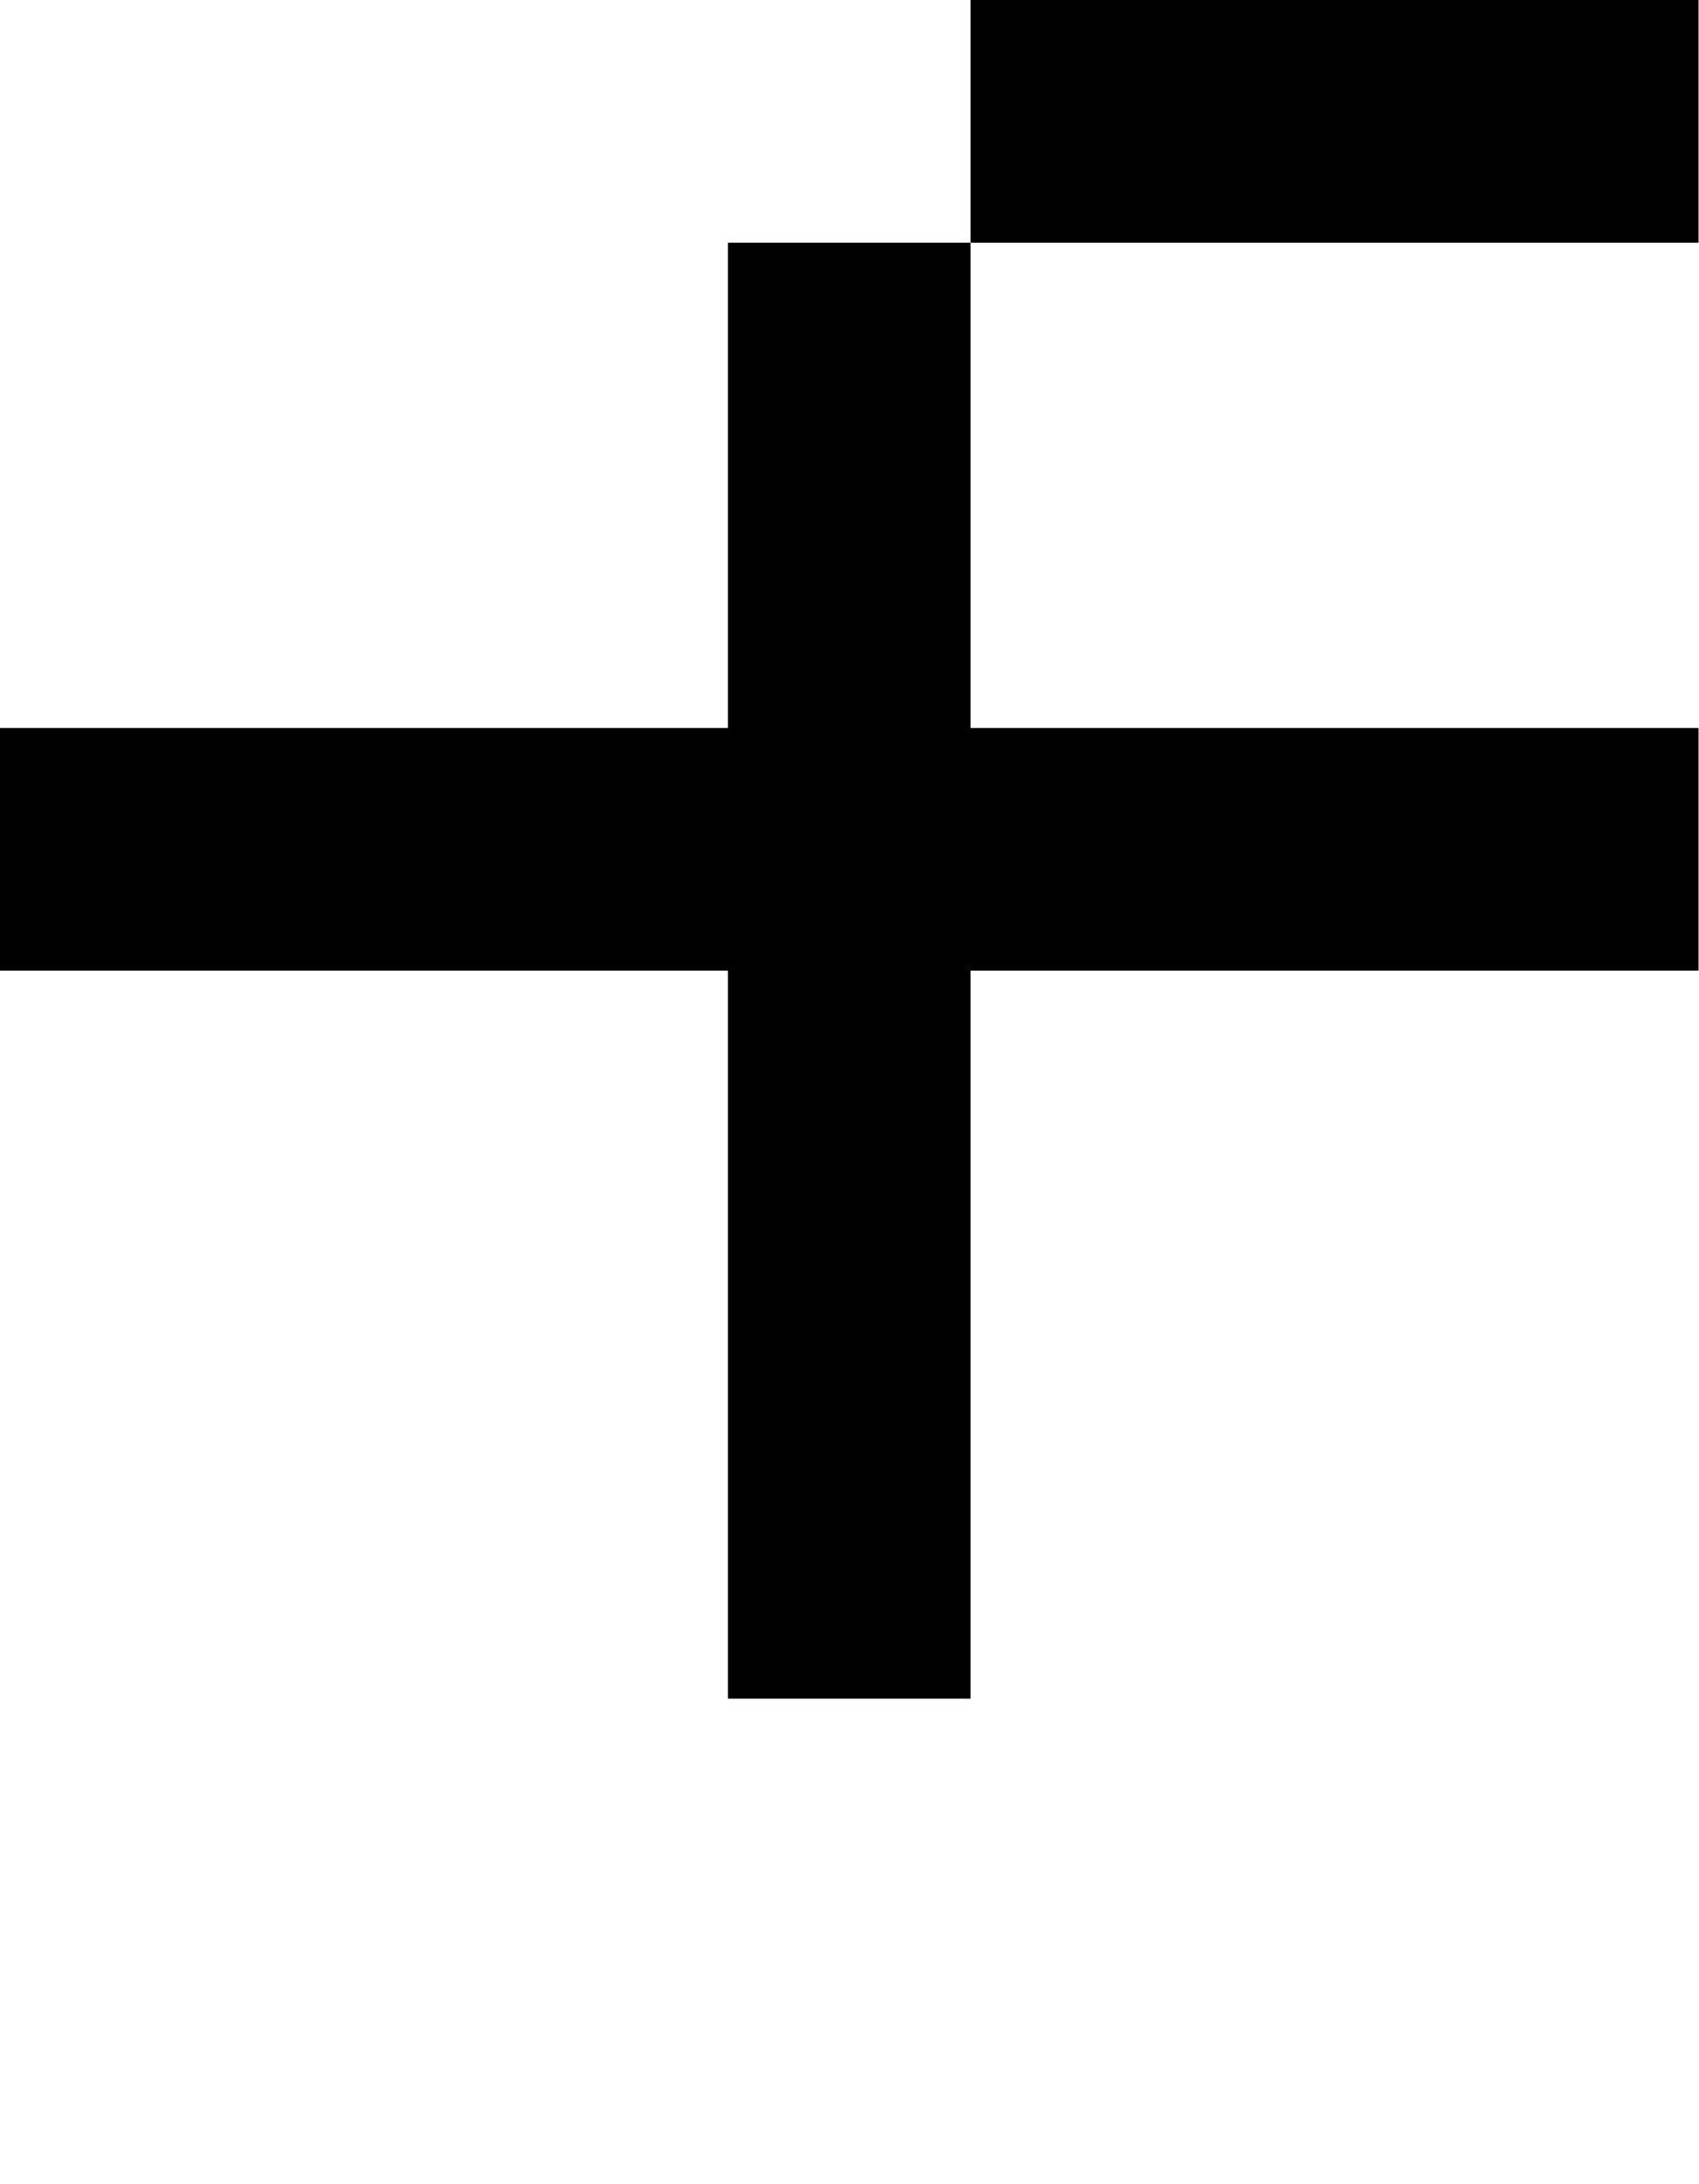
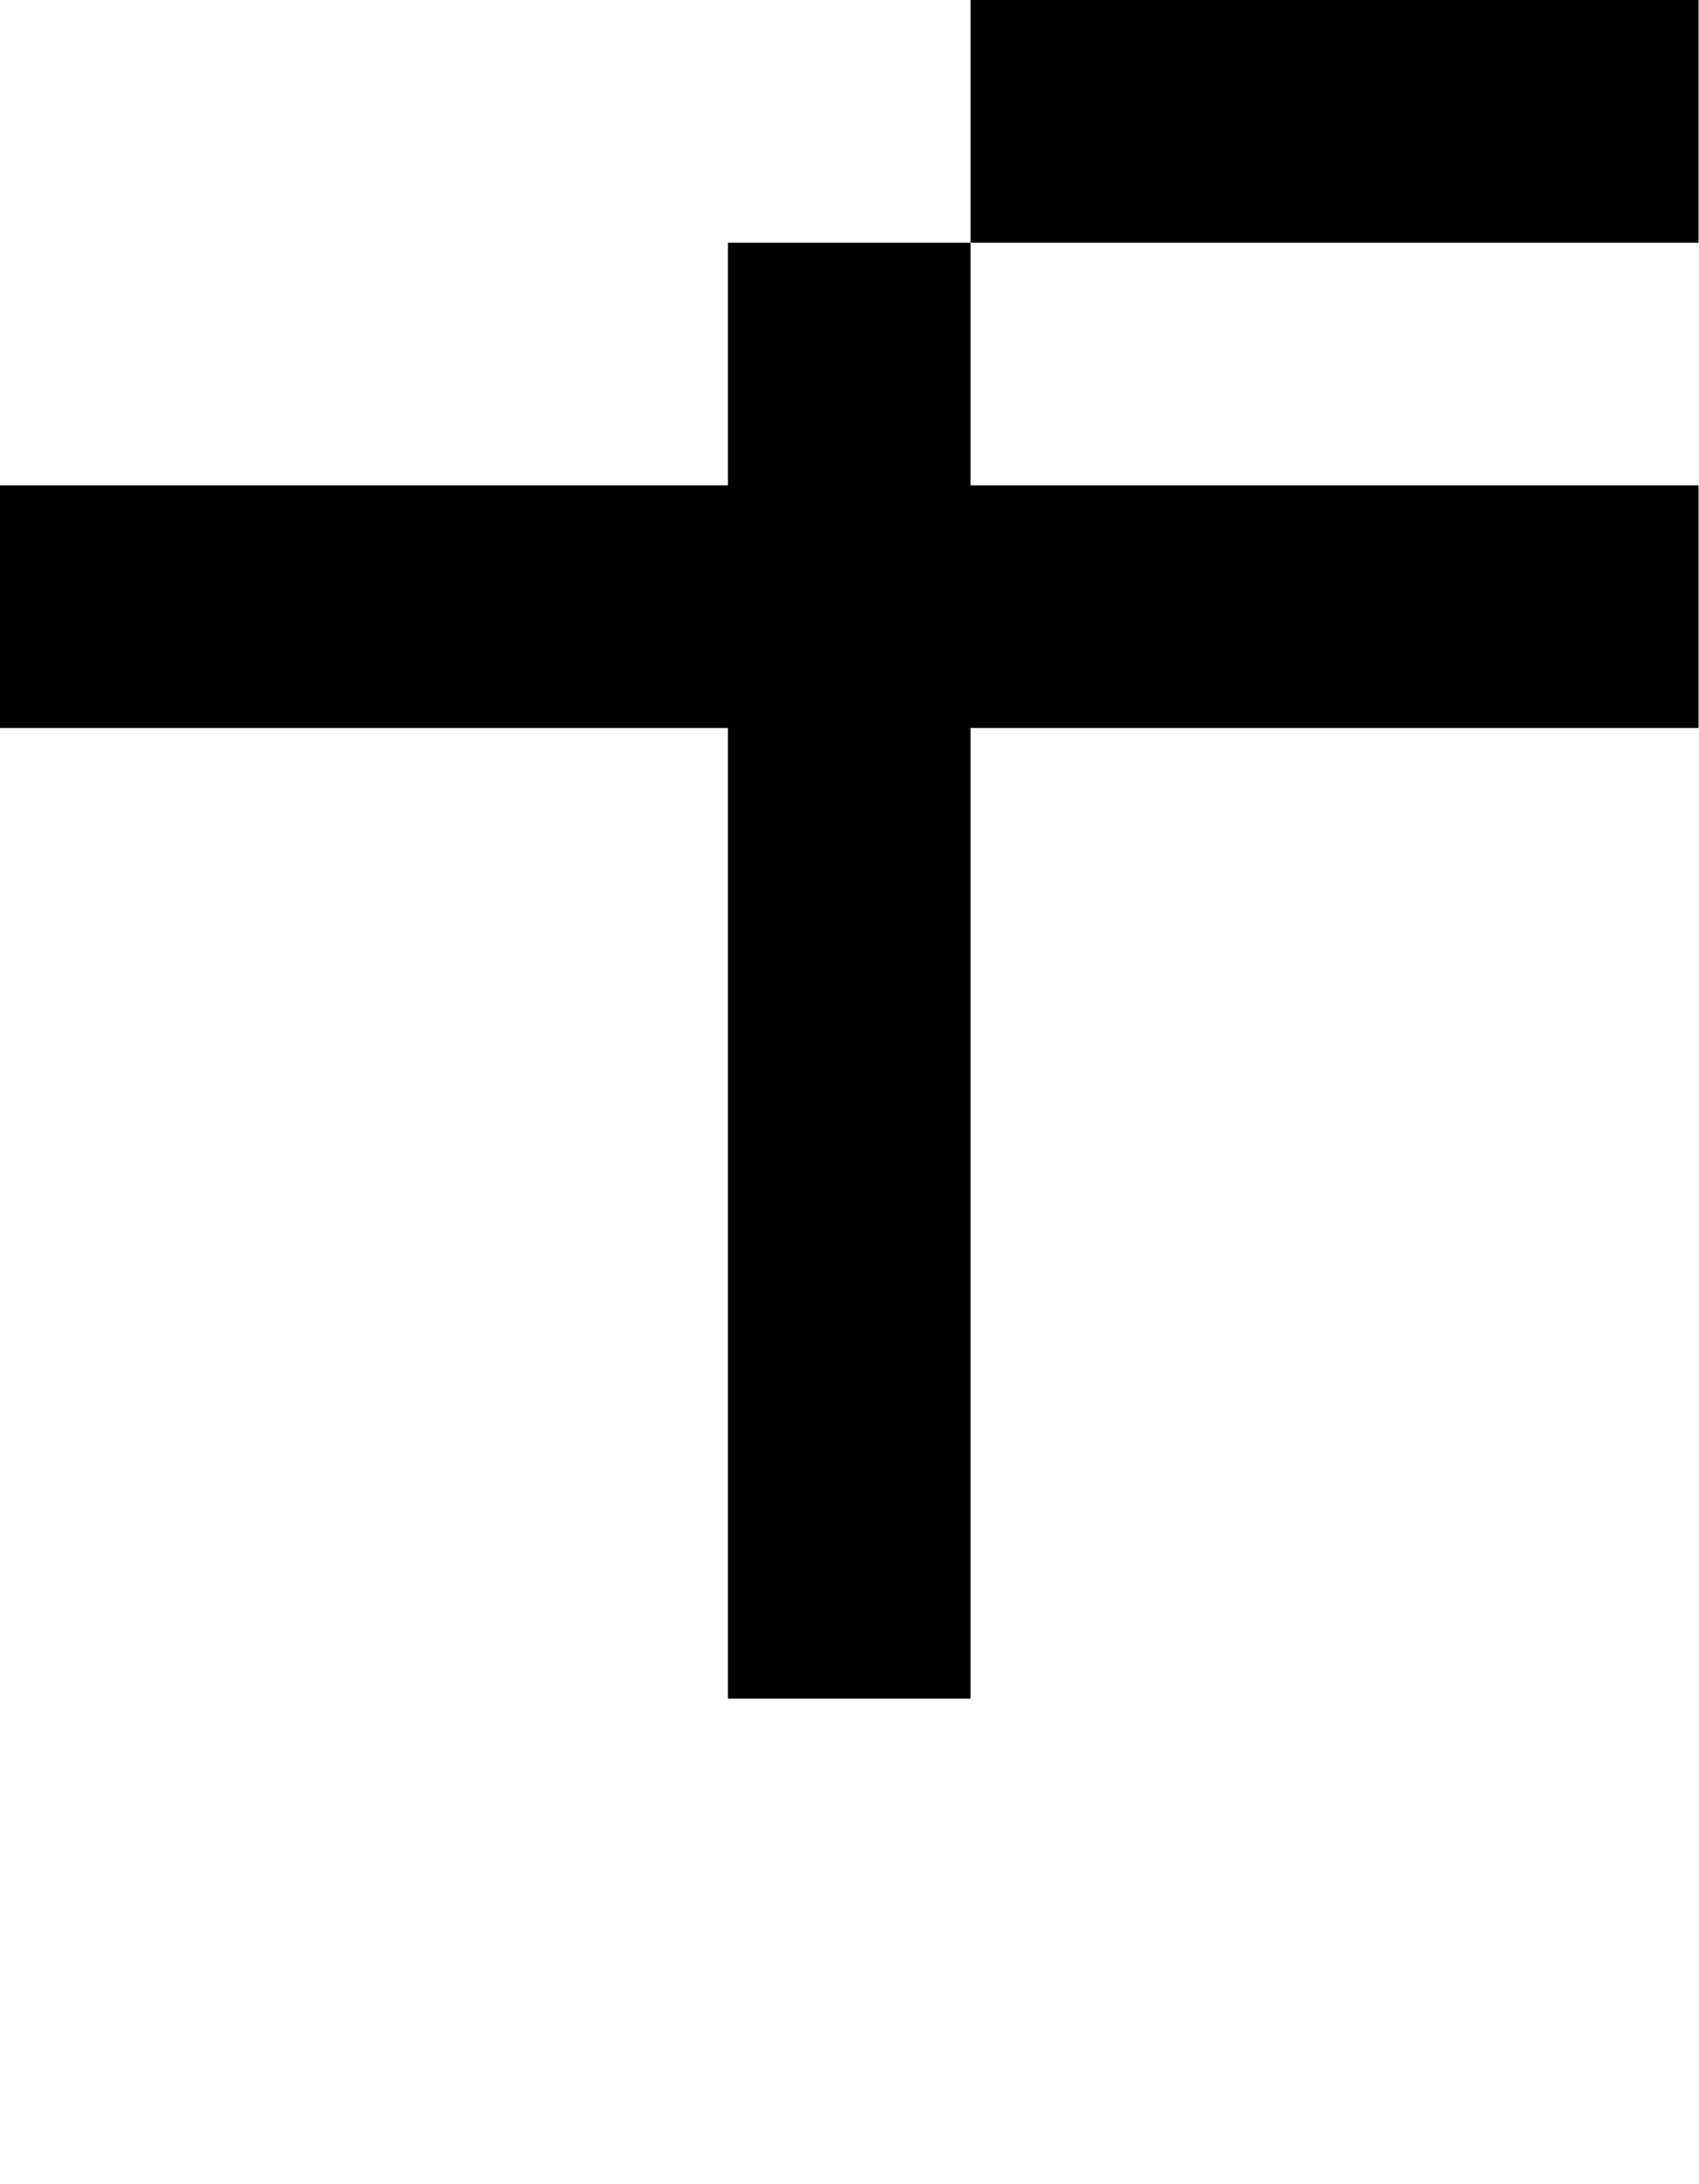
<svg xmlns="http://www.w3.org/2000/svg" viewBox="0,0,7,9">
-   <path d="       M4,1       L4,0       L7,0       L7,1       Z       L4,3       L7,3       L7,4       L4,4       L4,7       L3,7       L3,4       L0,4       L0,3       L3,3       L3,1       Z" />
+   <path d="       M4,1       L4,0       L7,0       L7,1       Z       L4,2       L7,2       L7,3       L4,3       L4,7       L3,7       L3,3       L0,3       L0,2       L3,2       L3,1" />
</svg>
